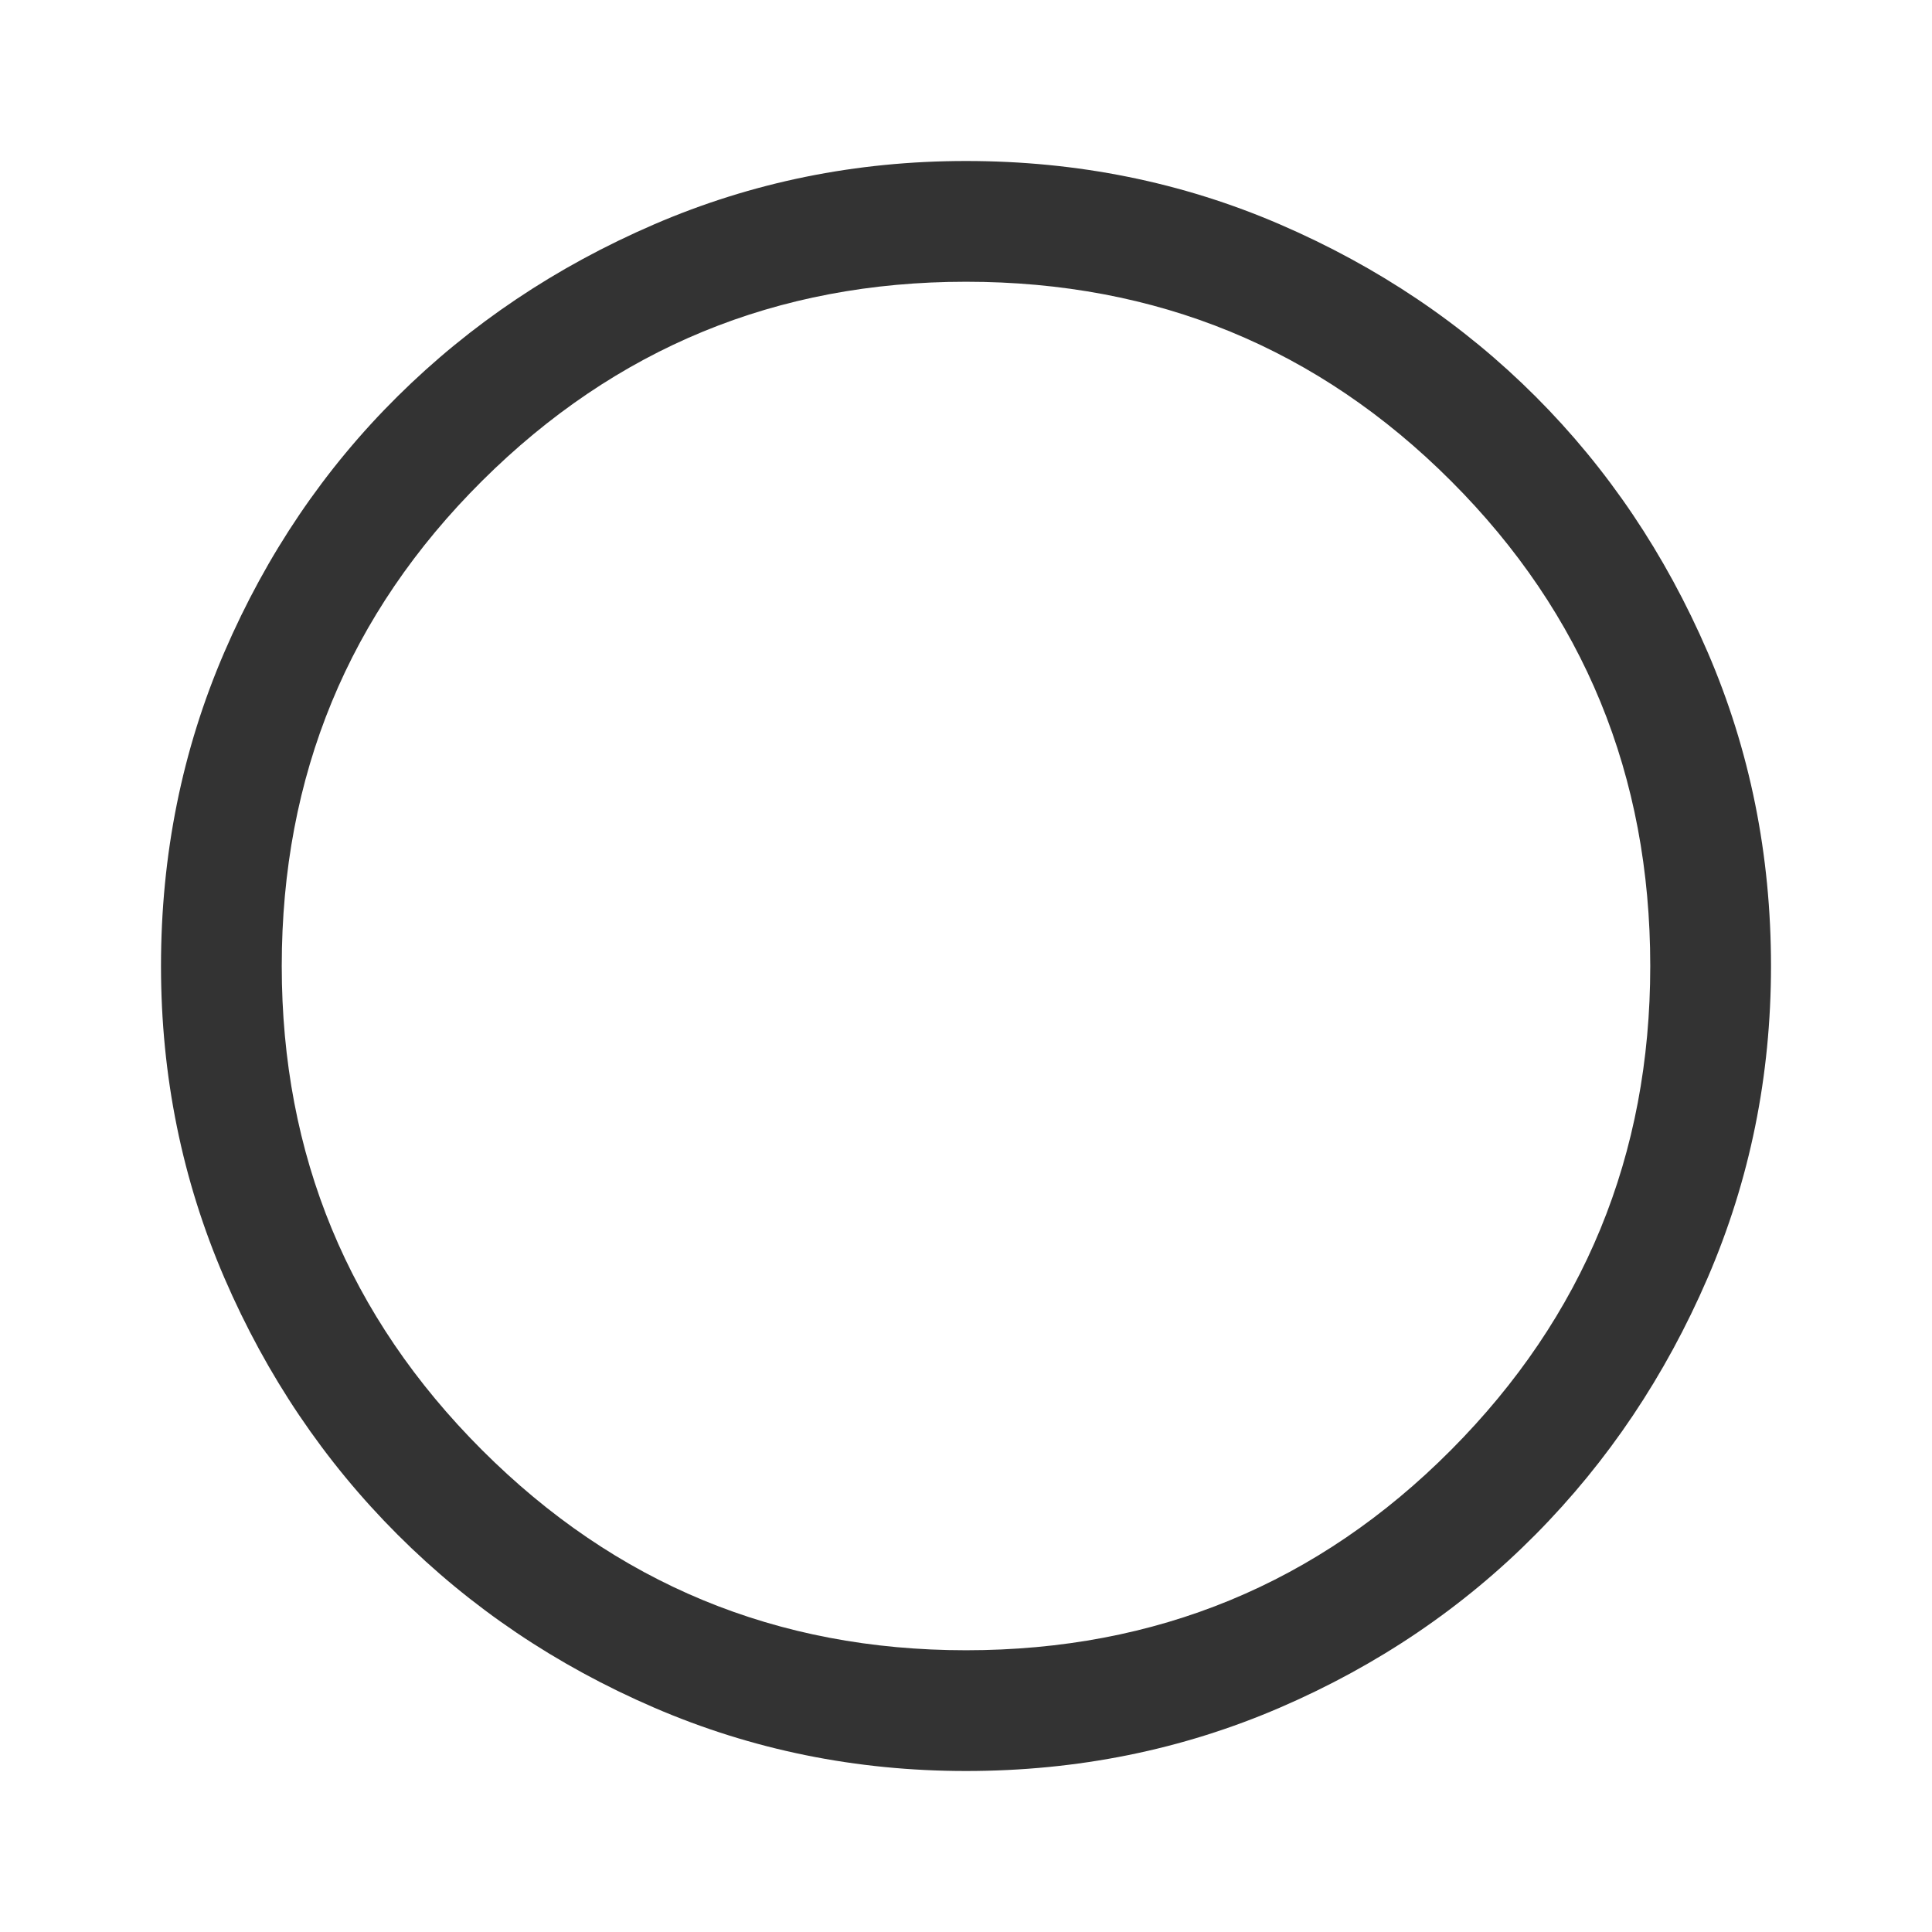
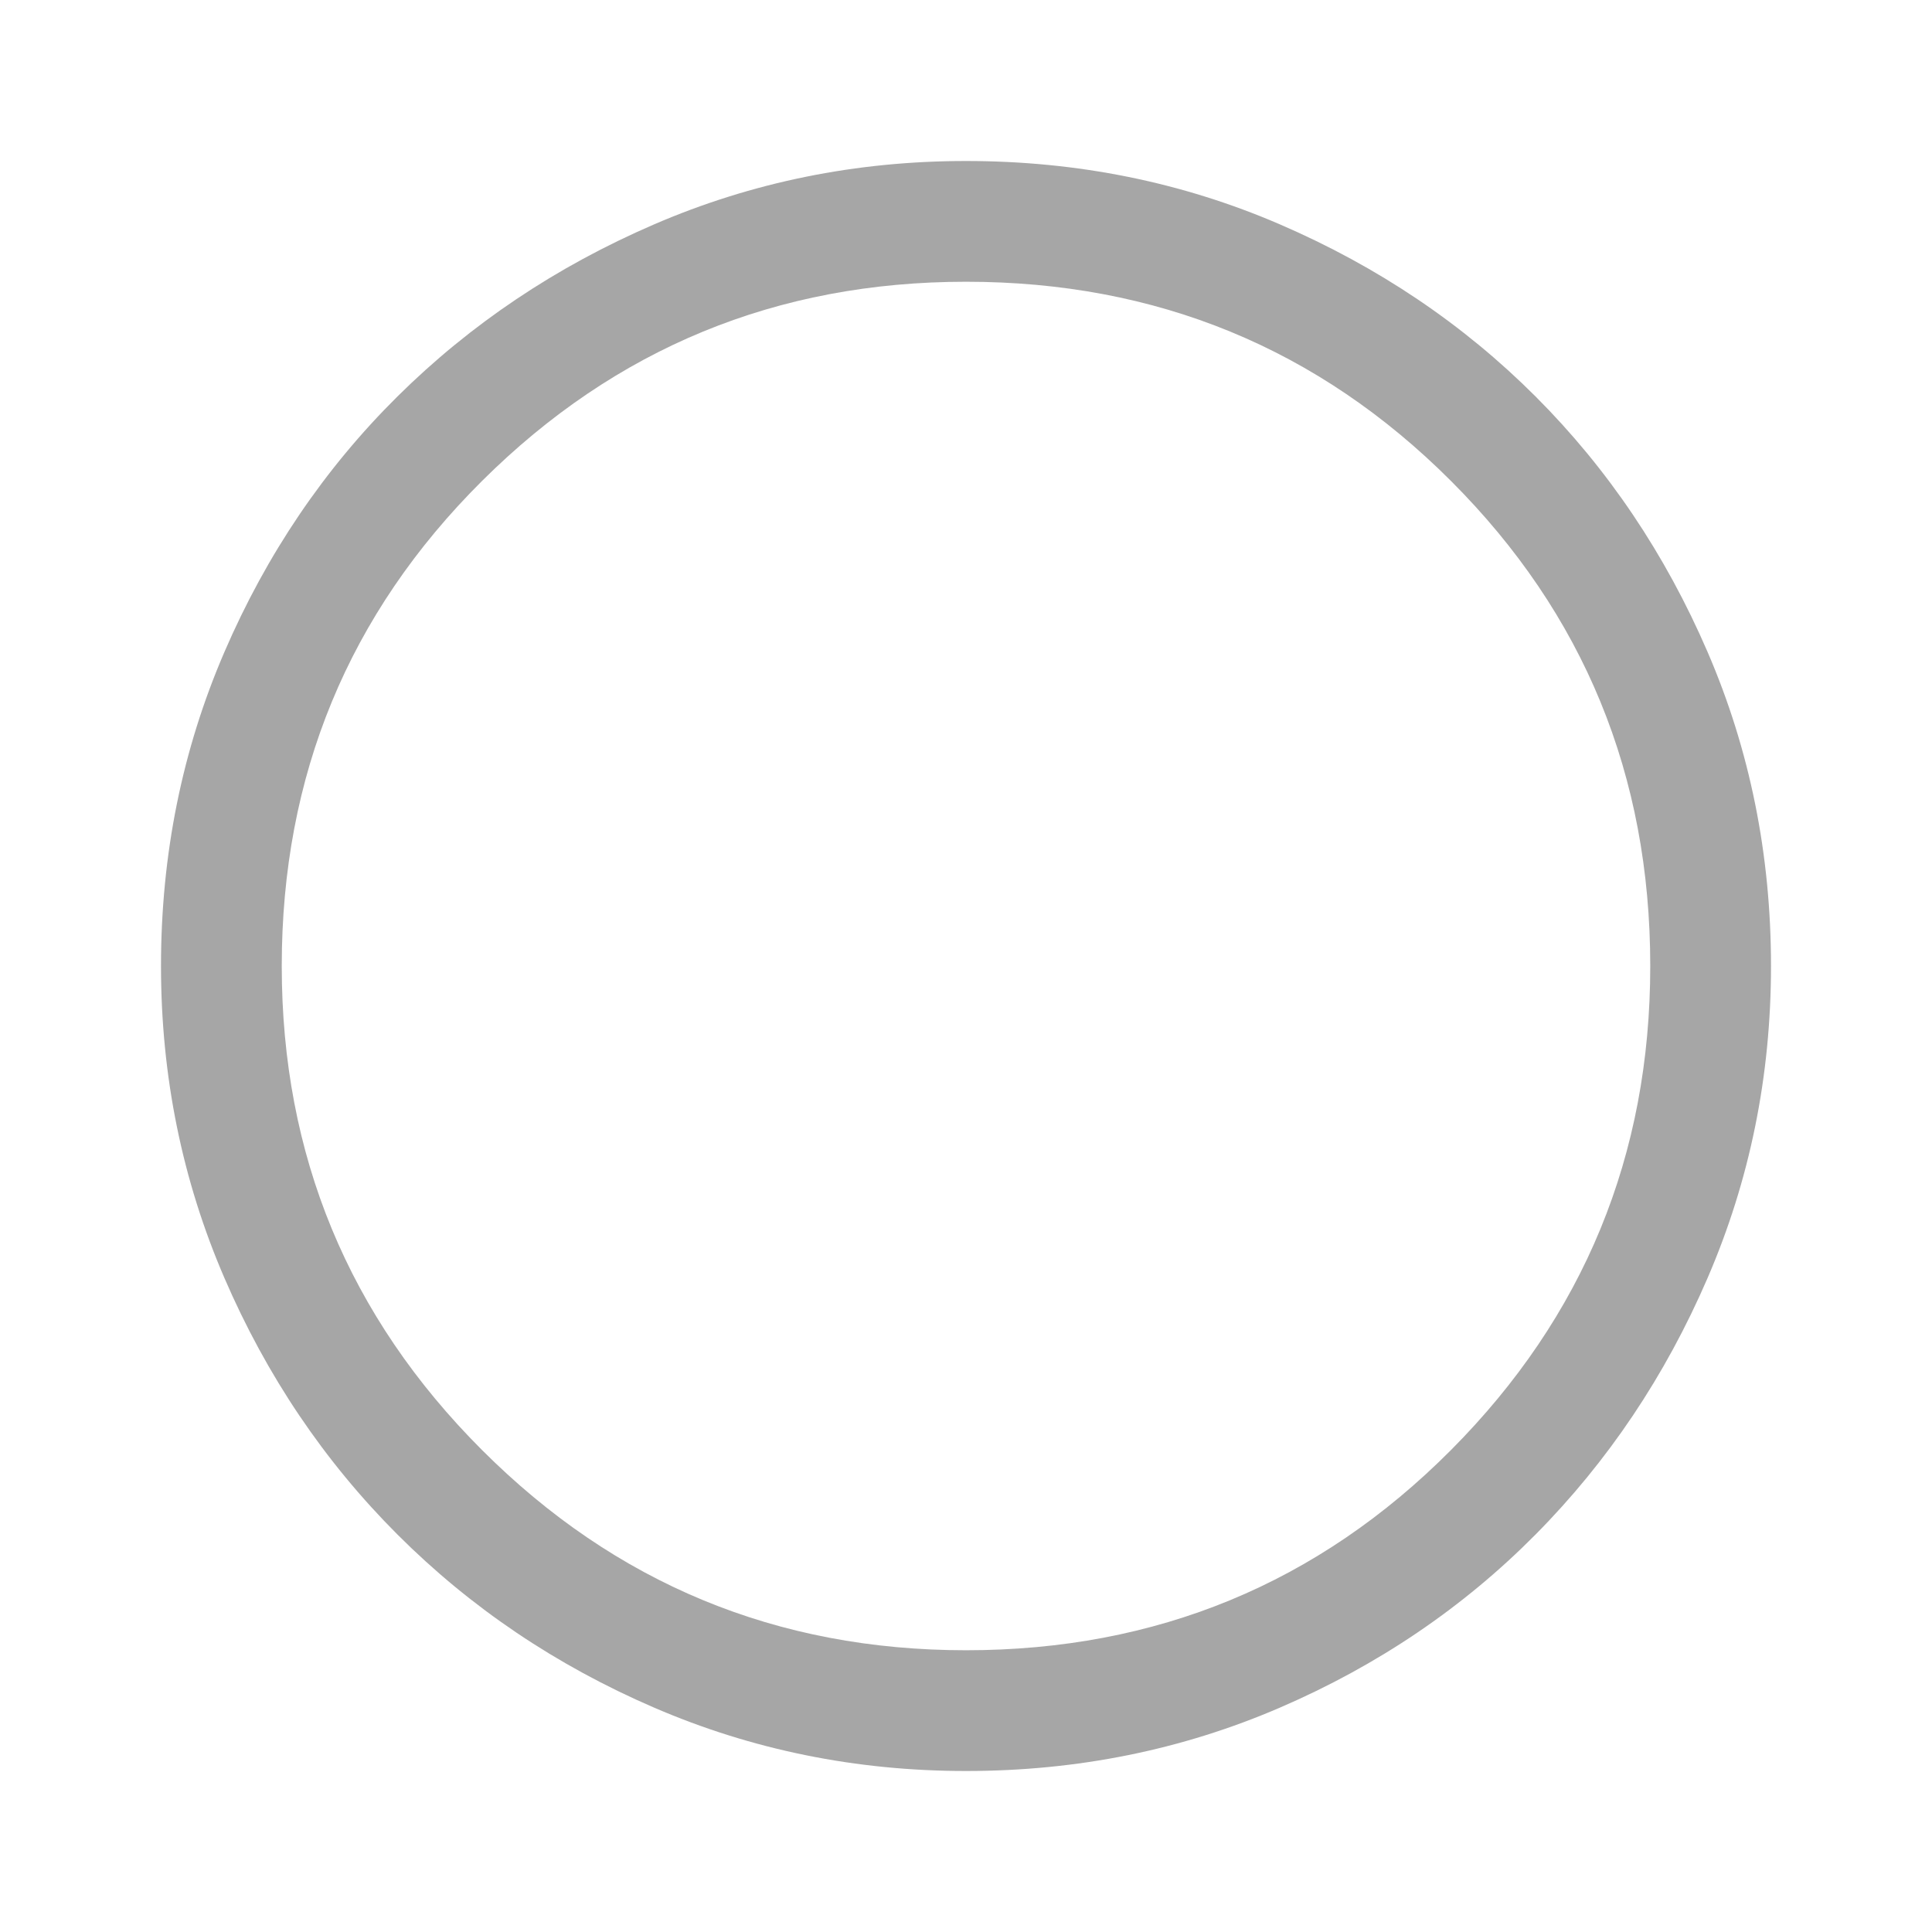
<svg xmlns="http://www.w3.org/2000/svg" height="48" width="48">
-   <path fill="#333" d="M24 44q-4.1 0-7.75-1.575-3.65-1.575-6.375-4.3-2.725-2.725-4.3-6.375Q4 28.1 4 24q0-4.15 1.575-7.8 1.575-3.65 4.3-6.35 2.725-2.7 6.375-4.275Q19.9 4 24 4q4.15 0 7.8 1.575 3.65 1.575 6.35 4.275 2.7 2.7 4.275 6.35Q44 19.85 44 24q0 4.1-1.575 7.75-1.575 3.65-4.275 6.375t-6.35 4.3Q28.15 44 24 44Zm0-3q7.1 0 12.05-4.975Q41 31.05 41 24q0-7.1-4.95-12.05Q31.1 7 24 7q-7.05 0-12.025 4.95Q7 16.9 7 24q0 7.05 4.975 12.025Q16.95 41 24 41Zm0-17Z" />
+   <path fill="#a6a6a6" d="M24 44q-4.1 0-7.75-1.575-3.65-1.575-6.375-4.3-2.725-2.725-4.3-6.375Q4 28.1 4 24q0-4.15 1.575-7.8 1.575-3.65 4.3-6.35 2.725-2.7 6.375-4.275Q19.9 4 24 4q4.15 0 7.8 1.575 3.65 1.575 6.35 4.275 2.7 2.7 4.275 6.35Q44 19.85 44 24q0 4.1-1.575 7.75-1.575 3.65-4.275 6.375t-6.35 4.3Q28.15 44 24 44Zm0-3q7.1 0 12.05-4.975Q41 31.05 41 24q0-7.1-4.95-12.05Q31.1 7 24 7q-7.05 0-12.025 4.95Q7 16.9 7 24q0 7.05 4.975 12.025Q16.95 41 24 41Zm0-17Z" />
</svg>
